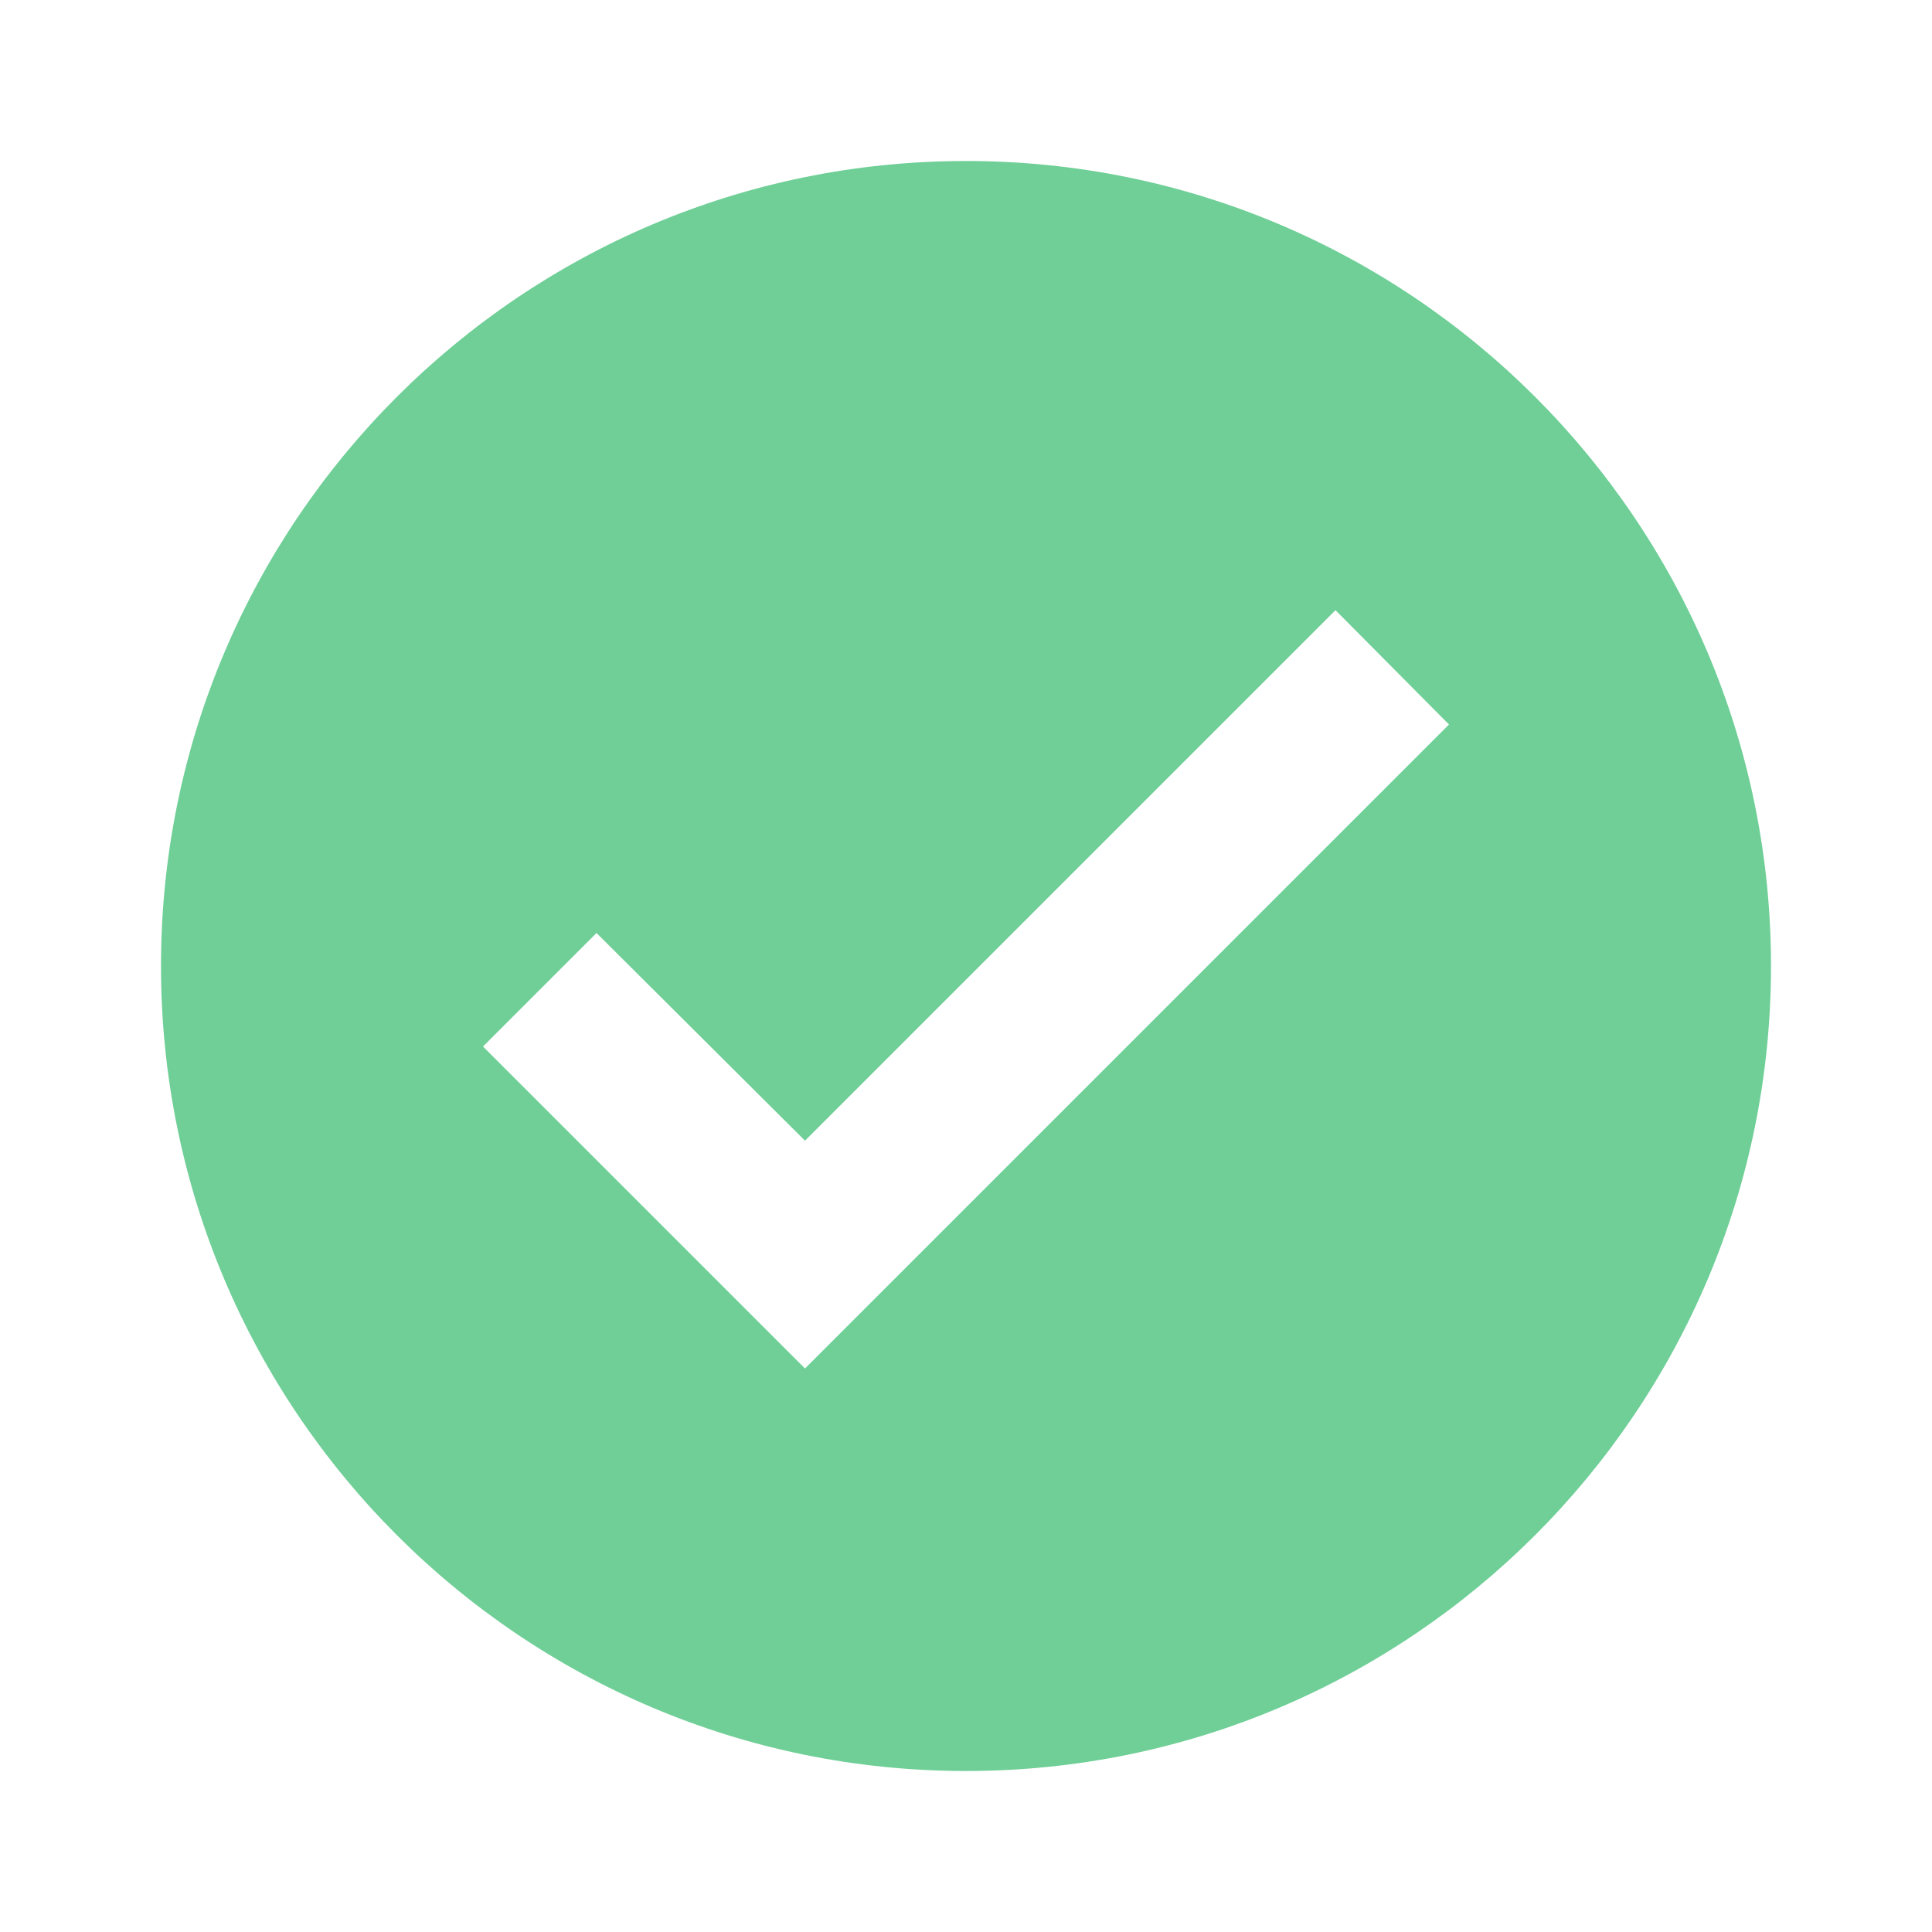
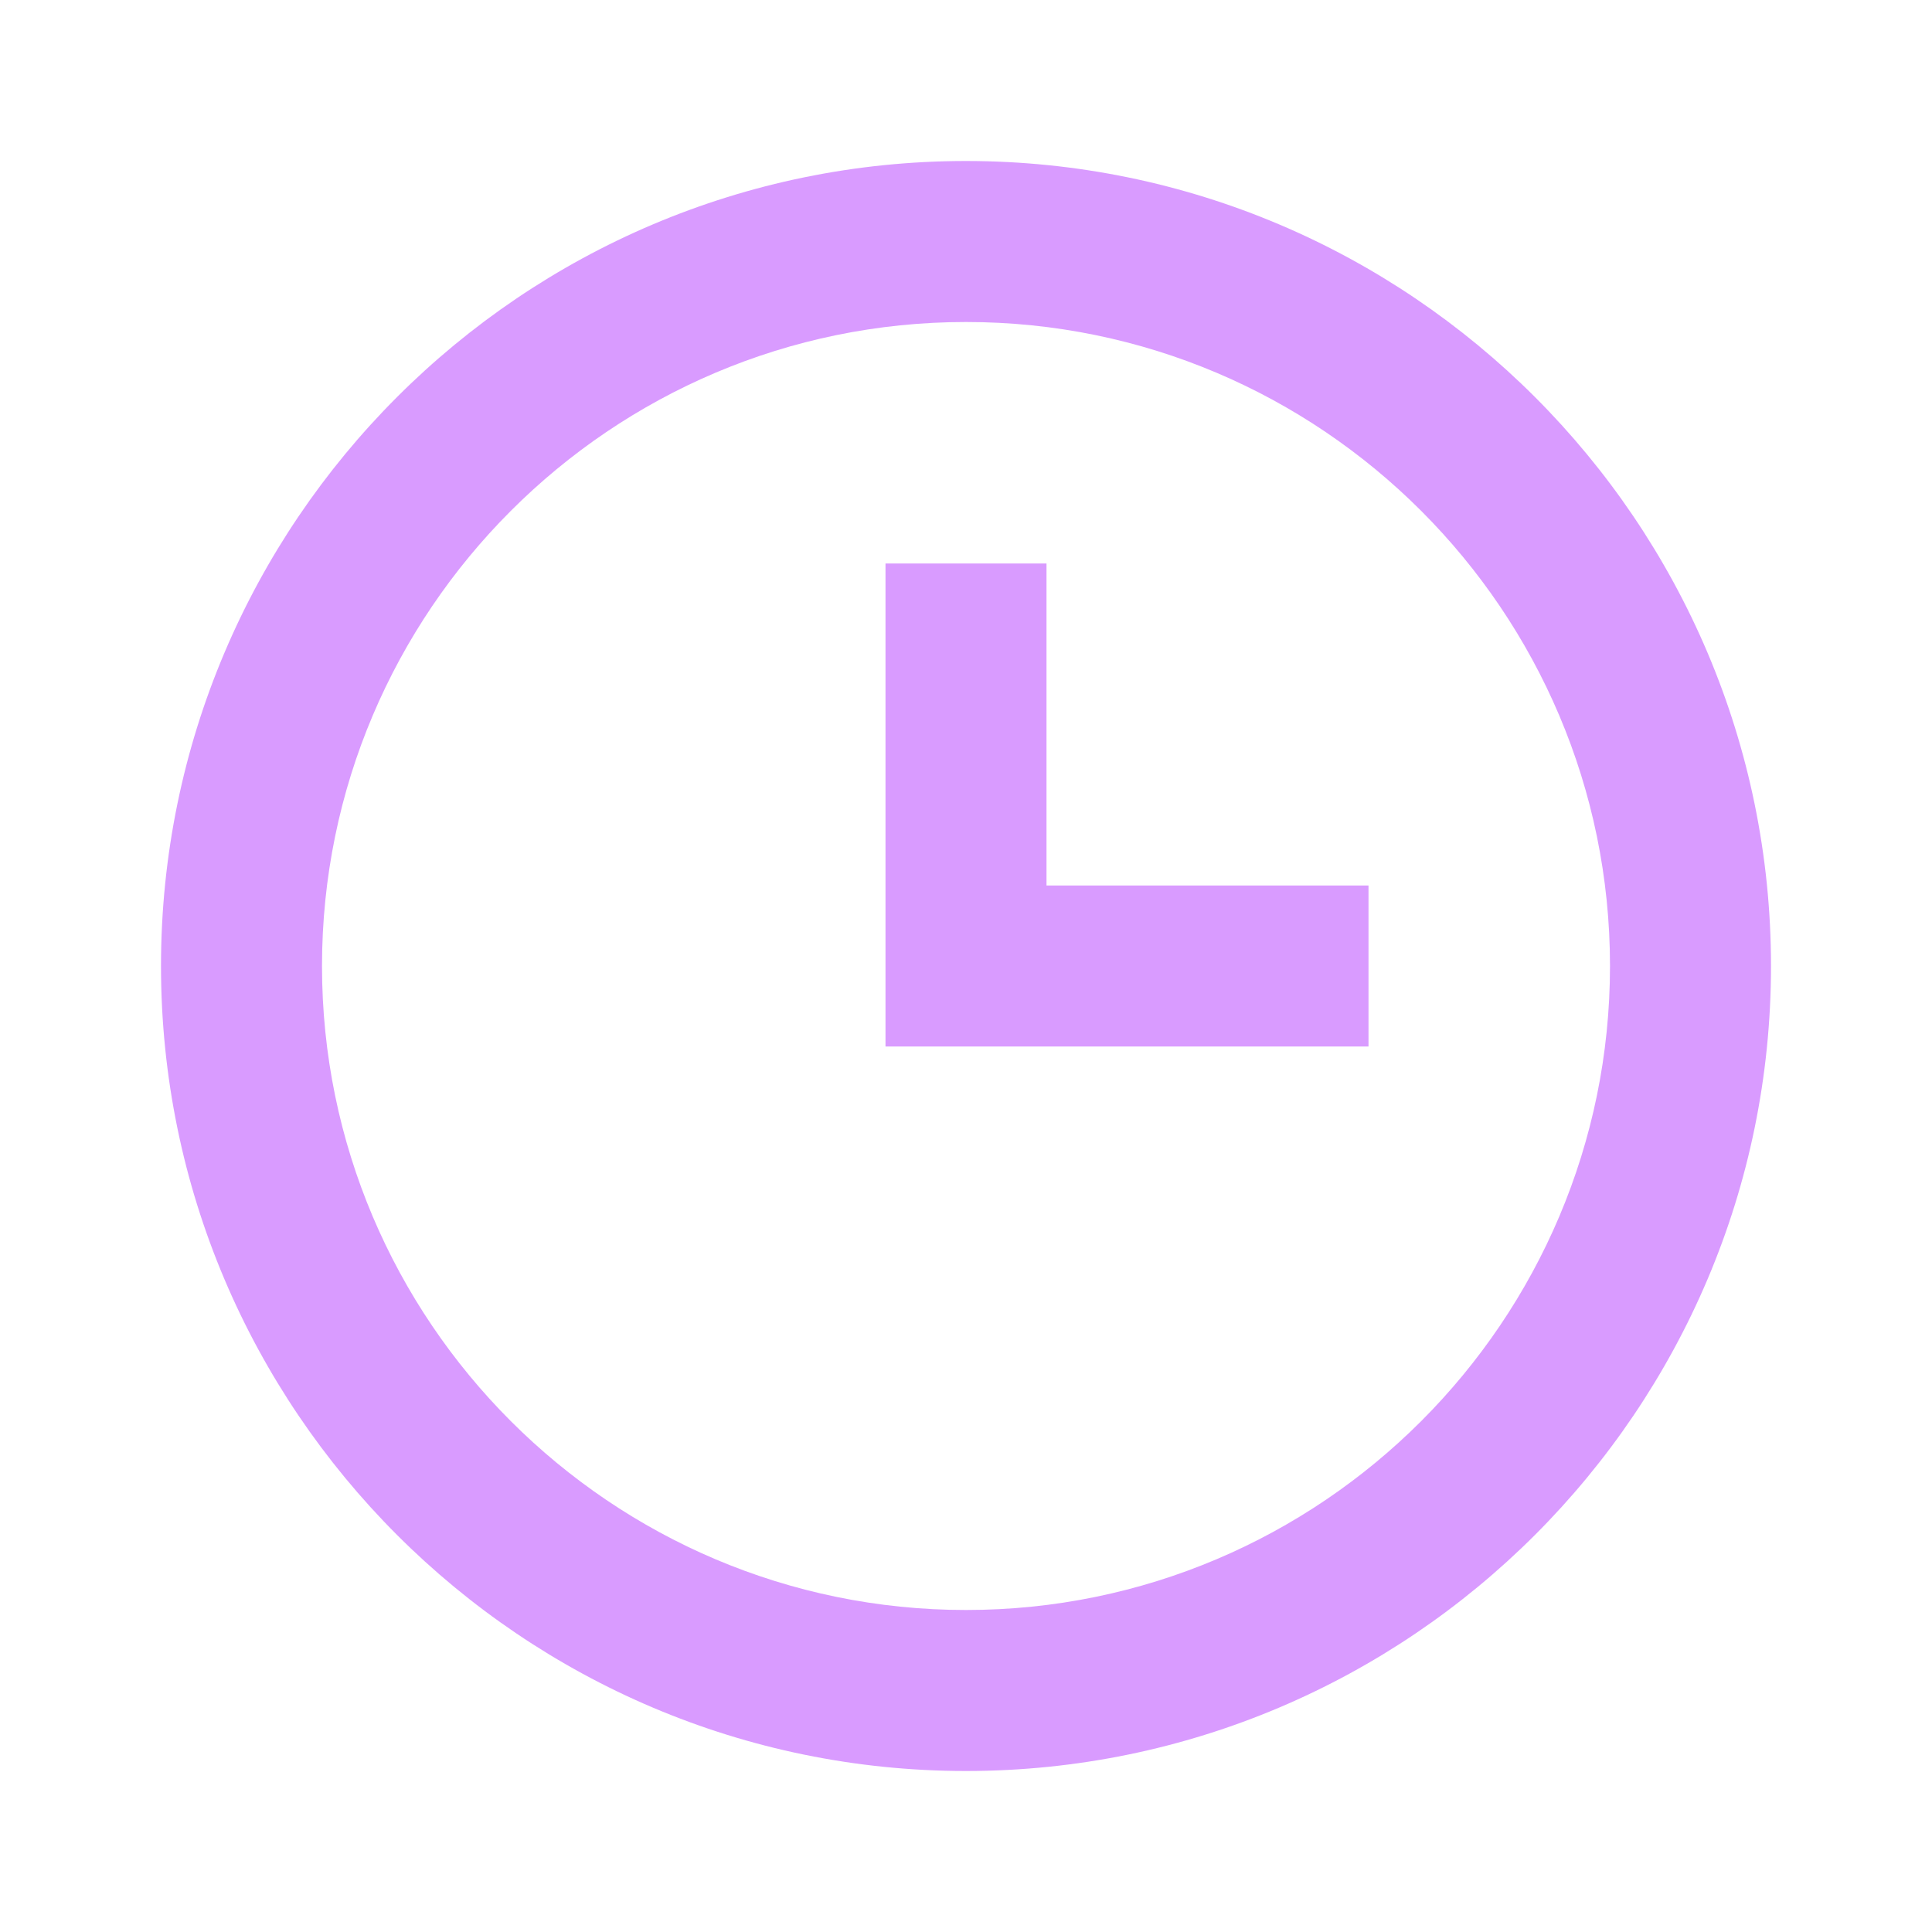
<svg xmlns="http://www.w3.org/2000/svg" width="24" height="24" viewBox="0 0 24 24" fill="none">
-   <path fill-rule="evenodd" clip-rule="evenodd" d="M2 12C2 6.48 6.48 2 12 2C17.52 2 22 6.48 22 12C22 17.52 17.52 22 12 22C6.48 22 2 17.52 2 12ZM10 14.17L16.59 7.58L18 9L10 17L6 13L7.41 11.59L10 14.17Z" fill="#6FCF97" />
+   <path d="M12 2C6.486 2 2 6.486 2 12C2 17.514 6.486 22 12 22C17.514 22 22 17.514 22 12C22 6.486 17.514 2 12 2ZM12 20C7.589 20 4 16.411 4 12C4 7.589 7.589 4 12 4C16.411 4 20 7.589 20 12C20 16.411 16.411 20 12 20Z" fill="#D99BFF" />
+   <path d="M13 7H11V13H17V11H13V7Z" fill="#D99BFF" />
</svg>
